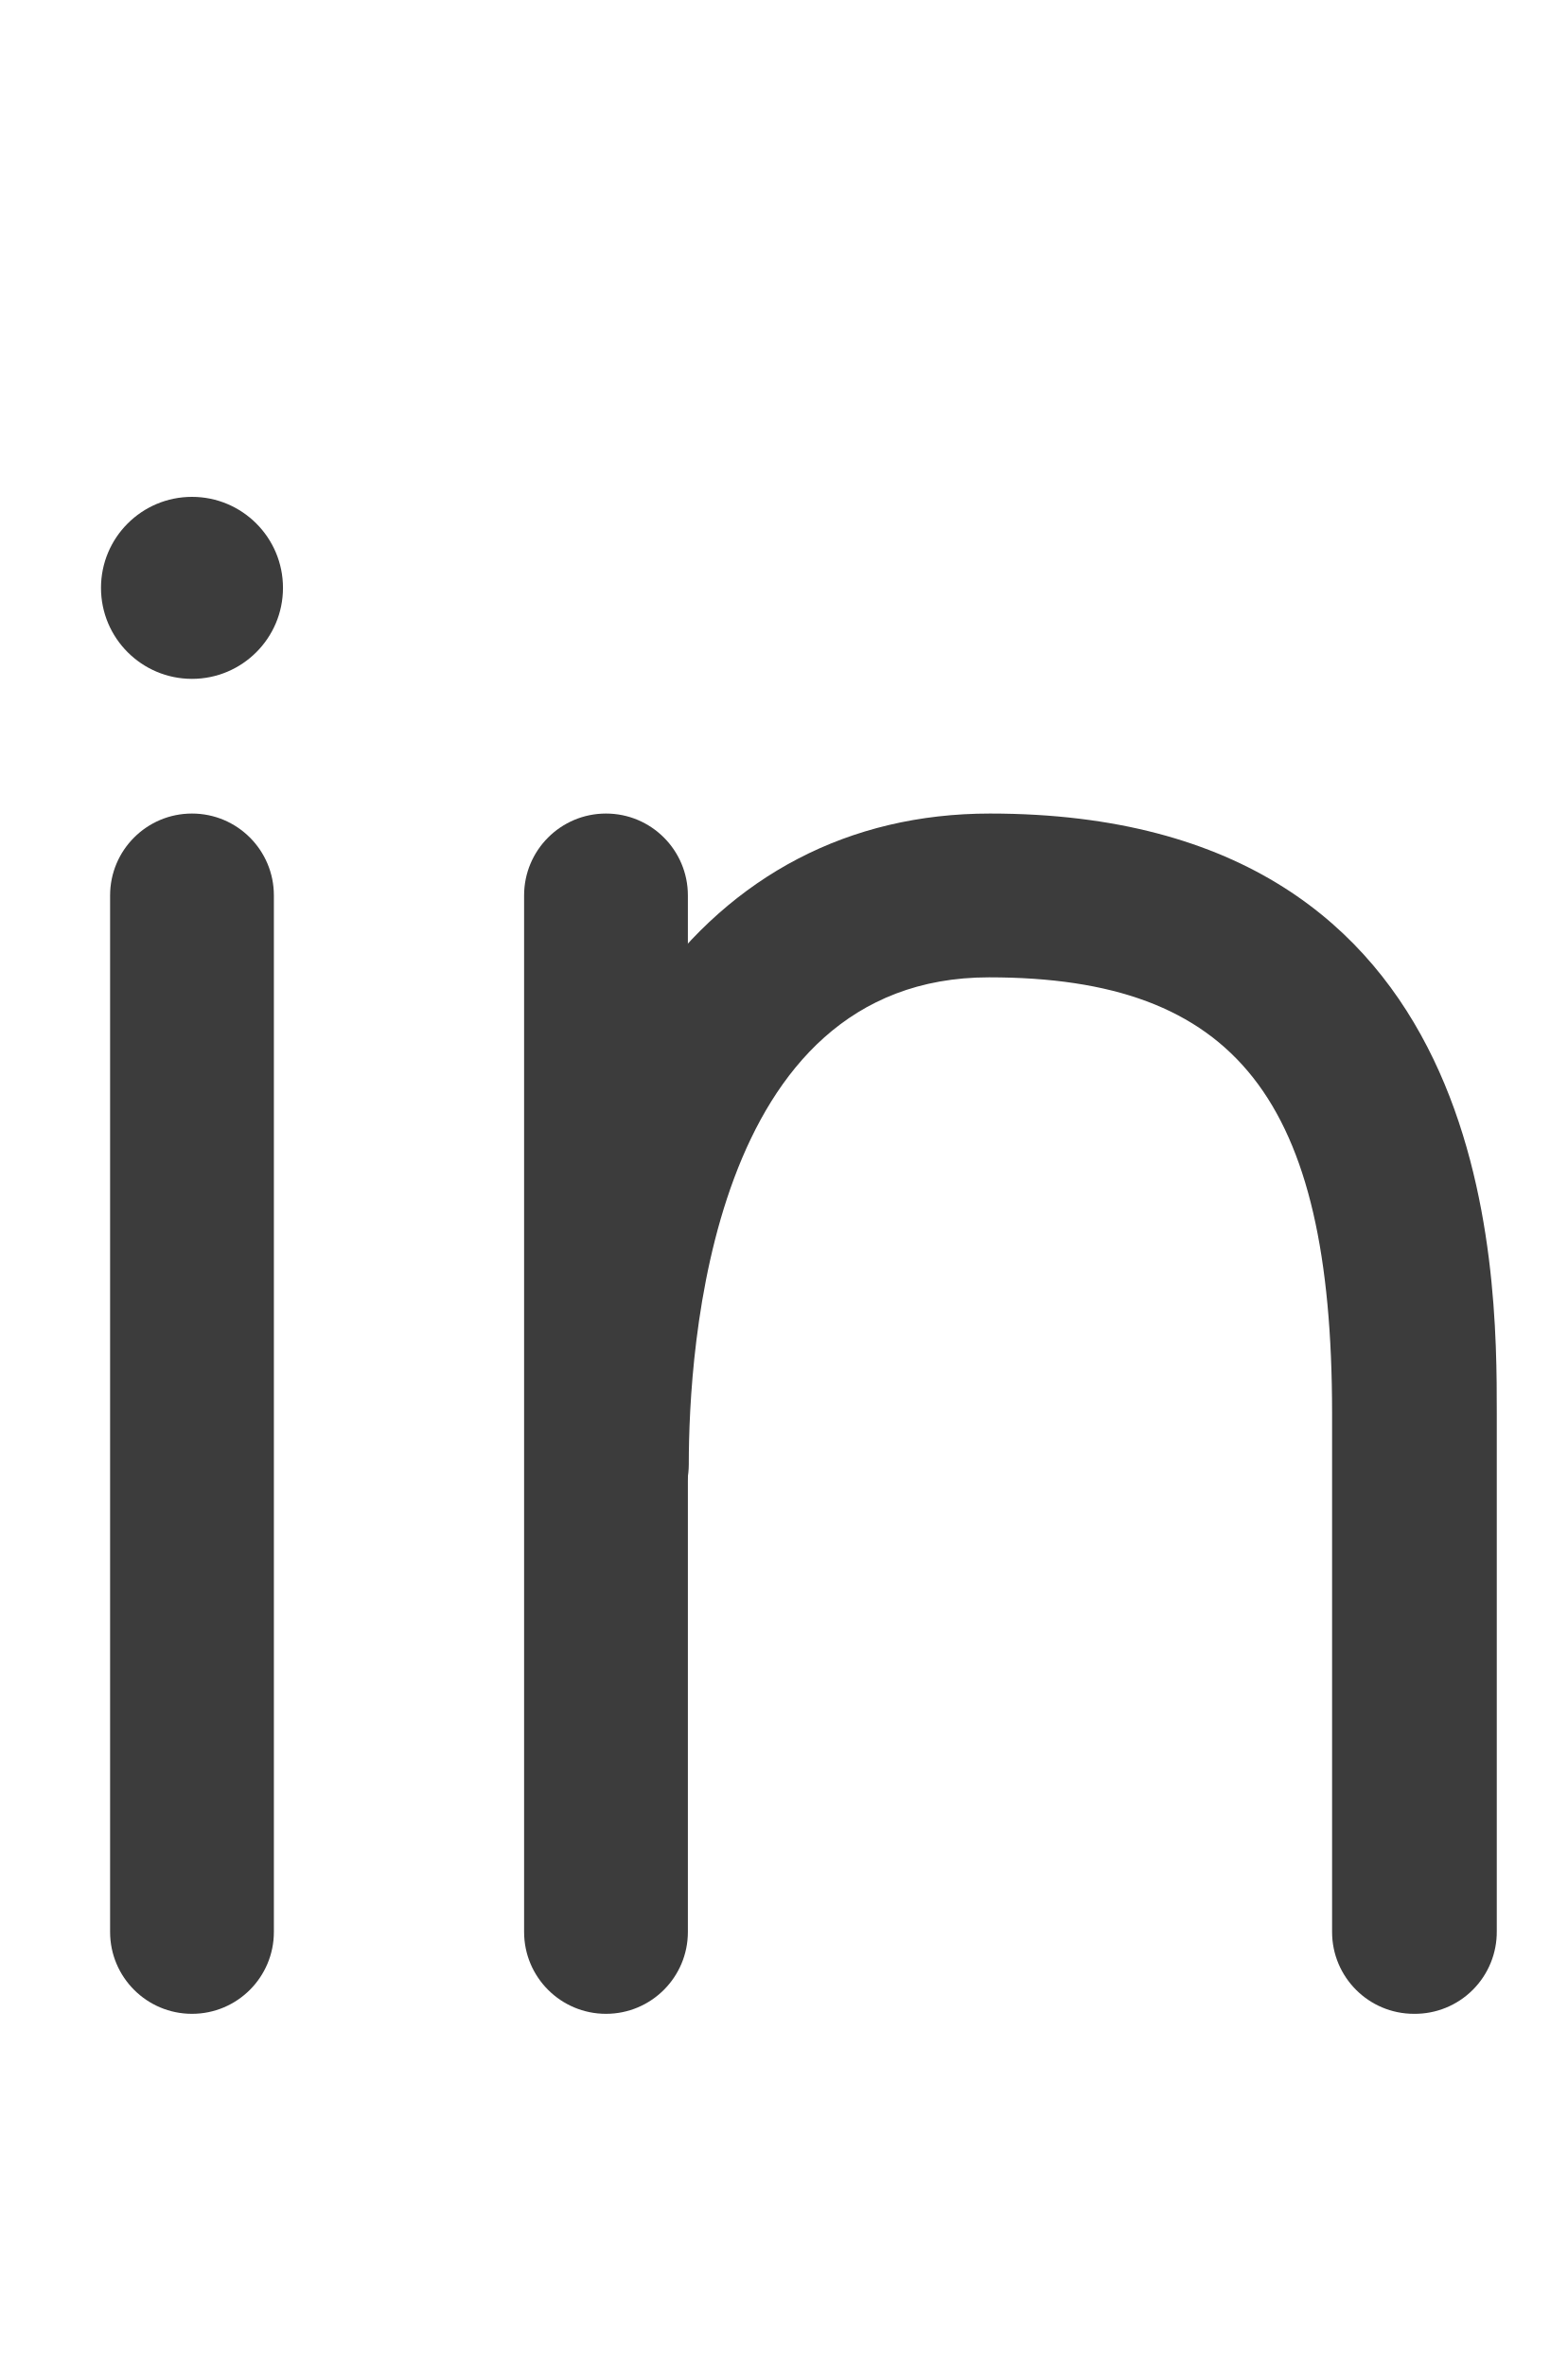
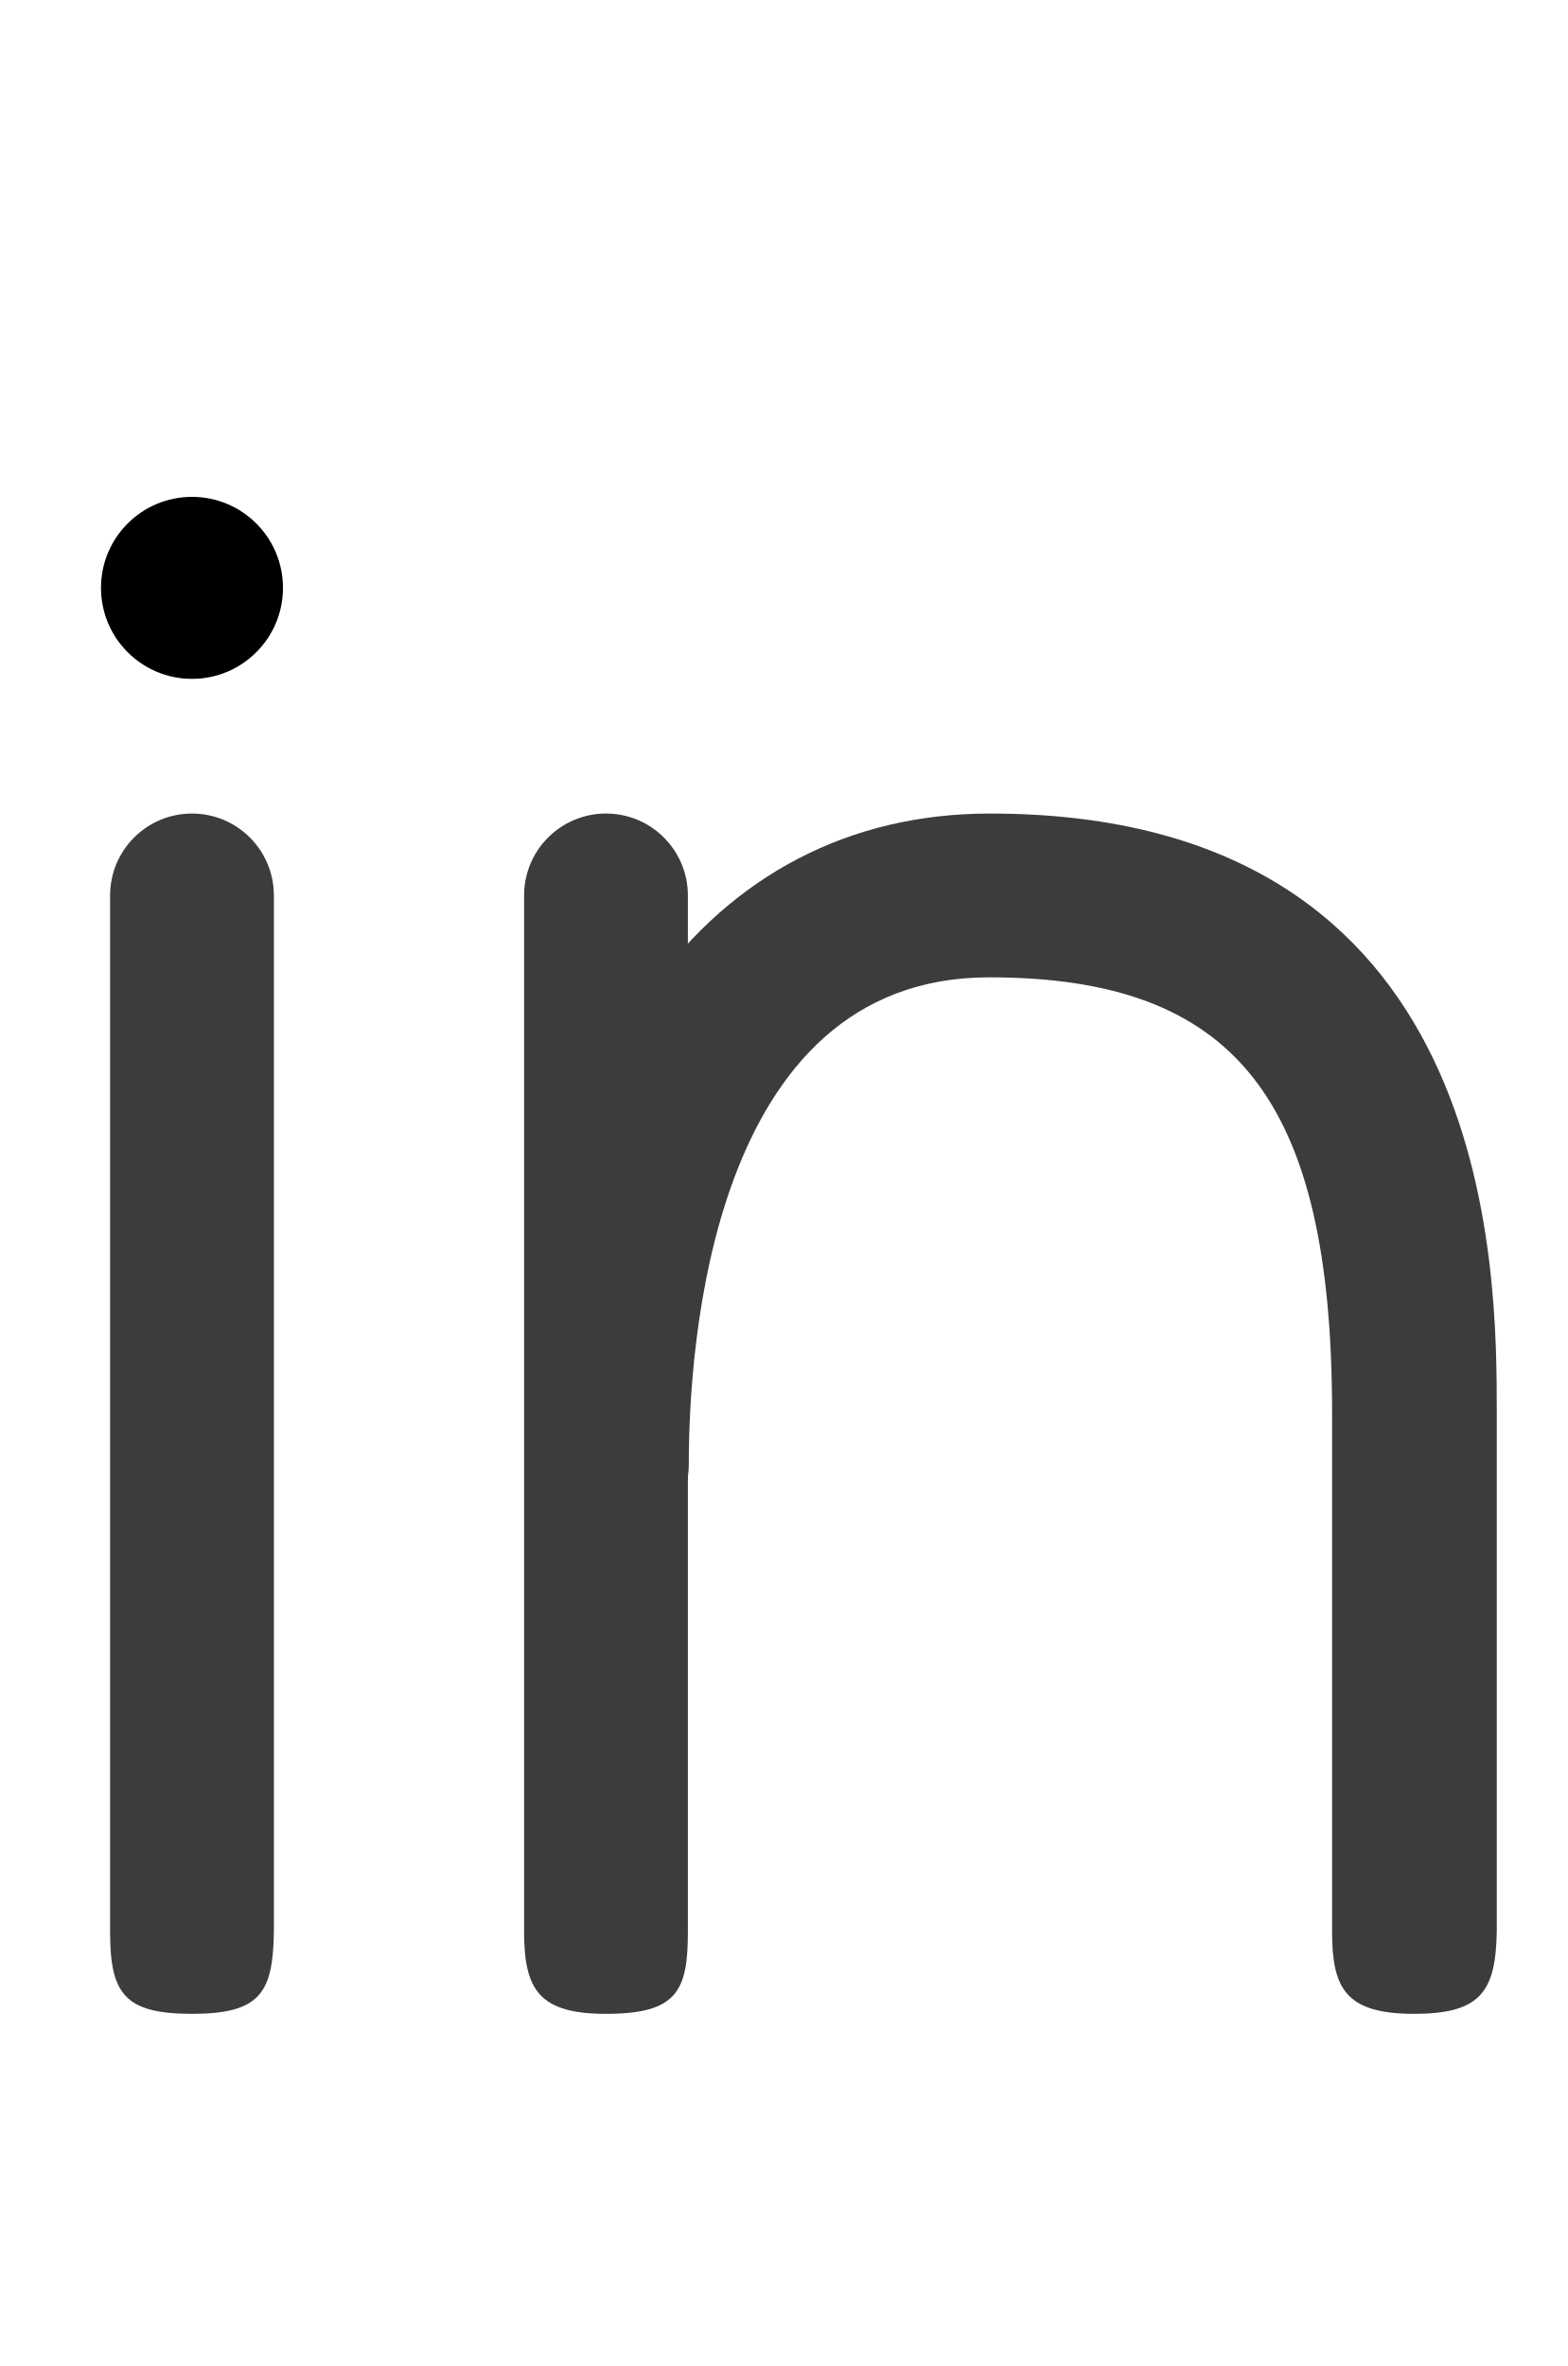
<svg xmlns="http://www.w3.org/2000/svg" viewBox="0 0 17.23 26">
-   <defs>
-     <style>.cls-1{fill:#3c3c3c;}</style>
-   </defs>
+   <defs />
  <g id="Layer_1" data-name="Layer 1">
-     <path class="cls-1" d="M2.11,22.13a.9.9,0,0,1-.9-.9V9.84a.9.9,0,0,1,1.8,0V21.23A.9.9,0,0,1,2.11,22.13Z" />
-     <path class="cls-1" d="M6.66,22.13a.9.9,0,0,1-.9-.9V9.84a.9.9,0,0,1,1.8,0V21.23A.9.9,0,0,1,6.66,22.13Z" />
-     <path class="cls-1" d="M15.54,22.13a.9.9,0,0,1-.9-.9V15.53c0-3.45-1.06-4.79-3.77-4.79-3.07,0-3.3,4.1-3.3,5.35a.9.9,0,0,1-1.8,0c0-4.41,2-7.15,5.11-7.15,5.57,0,5.57,5,5.57,6.59v5.69A.9.9,0,0,1,15.54,22.13Z" />
+     <path fill="#3c3c3c" class="cls-1" d="M2.11,22.13c-.74,0-.9-.22-.9-.9V9.84a.9.9,0,0,1,1.8,0V21.23C3,21.9,2.86,22.13,2.11,22.13Z" />
+     <path fill="#3c3c3c" class="cls-1" d="M6.66,22.13c-.73,0-.9-.26-.9-.9V9.84a.9.9,0,0,1,1.8,0V21.23C7.56,21.88,7.44,22.13,6.66,22.13Z" />
+     <path fill="#3c3c3c" class="cls-1" d="M15.54,22.13c-.75,0-.9-.28-.9-.9V15.53c0-3.45-1.06-4.79-3.77-4.79-3.07,0-3.3,4.1-3.3,5.35a.9.9,0,0,1-1.8,0c0-4.41,2-7.15,5.11-7.15,5.57,0,5.57,5,5.57,6.59v5.69C16.44,21.89,16.27,22.13,15.54,22.13Z" />
    <path class="cls-1" d="M2.11,7.46a1,1,0,1,1,1-1A1,1,0,0,1,2.11,7.46Z" />
  </g>
</svg>
